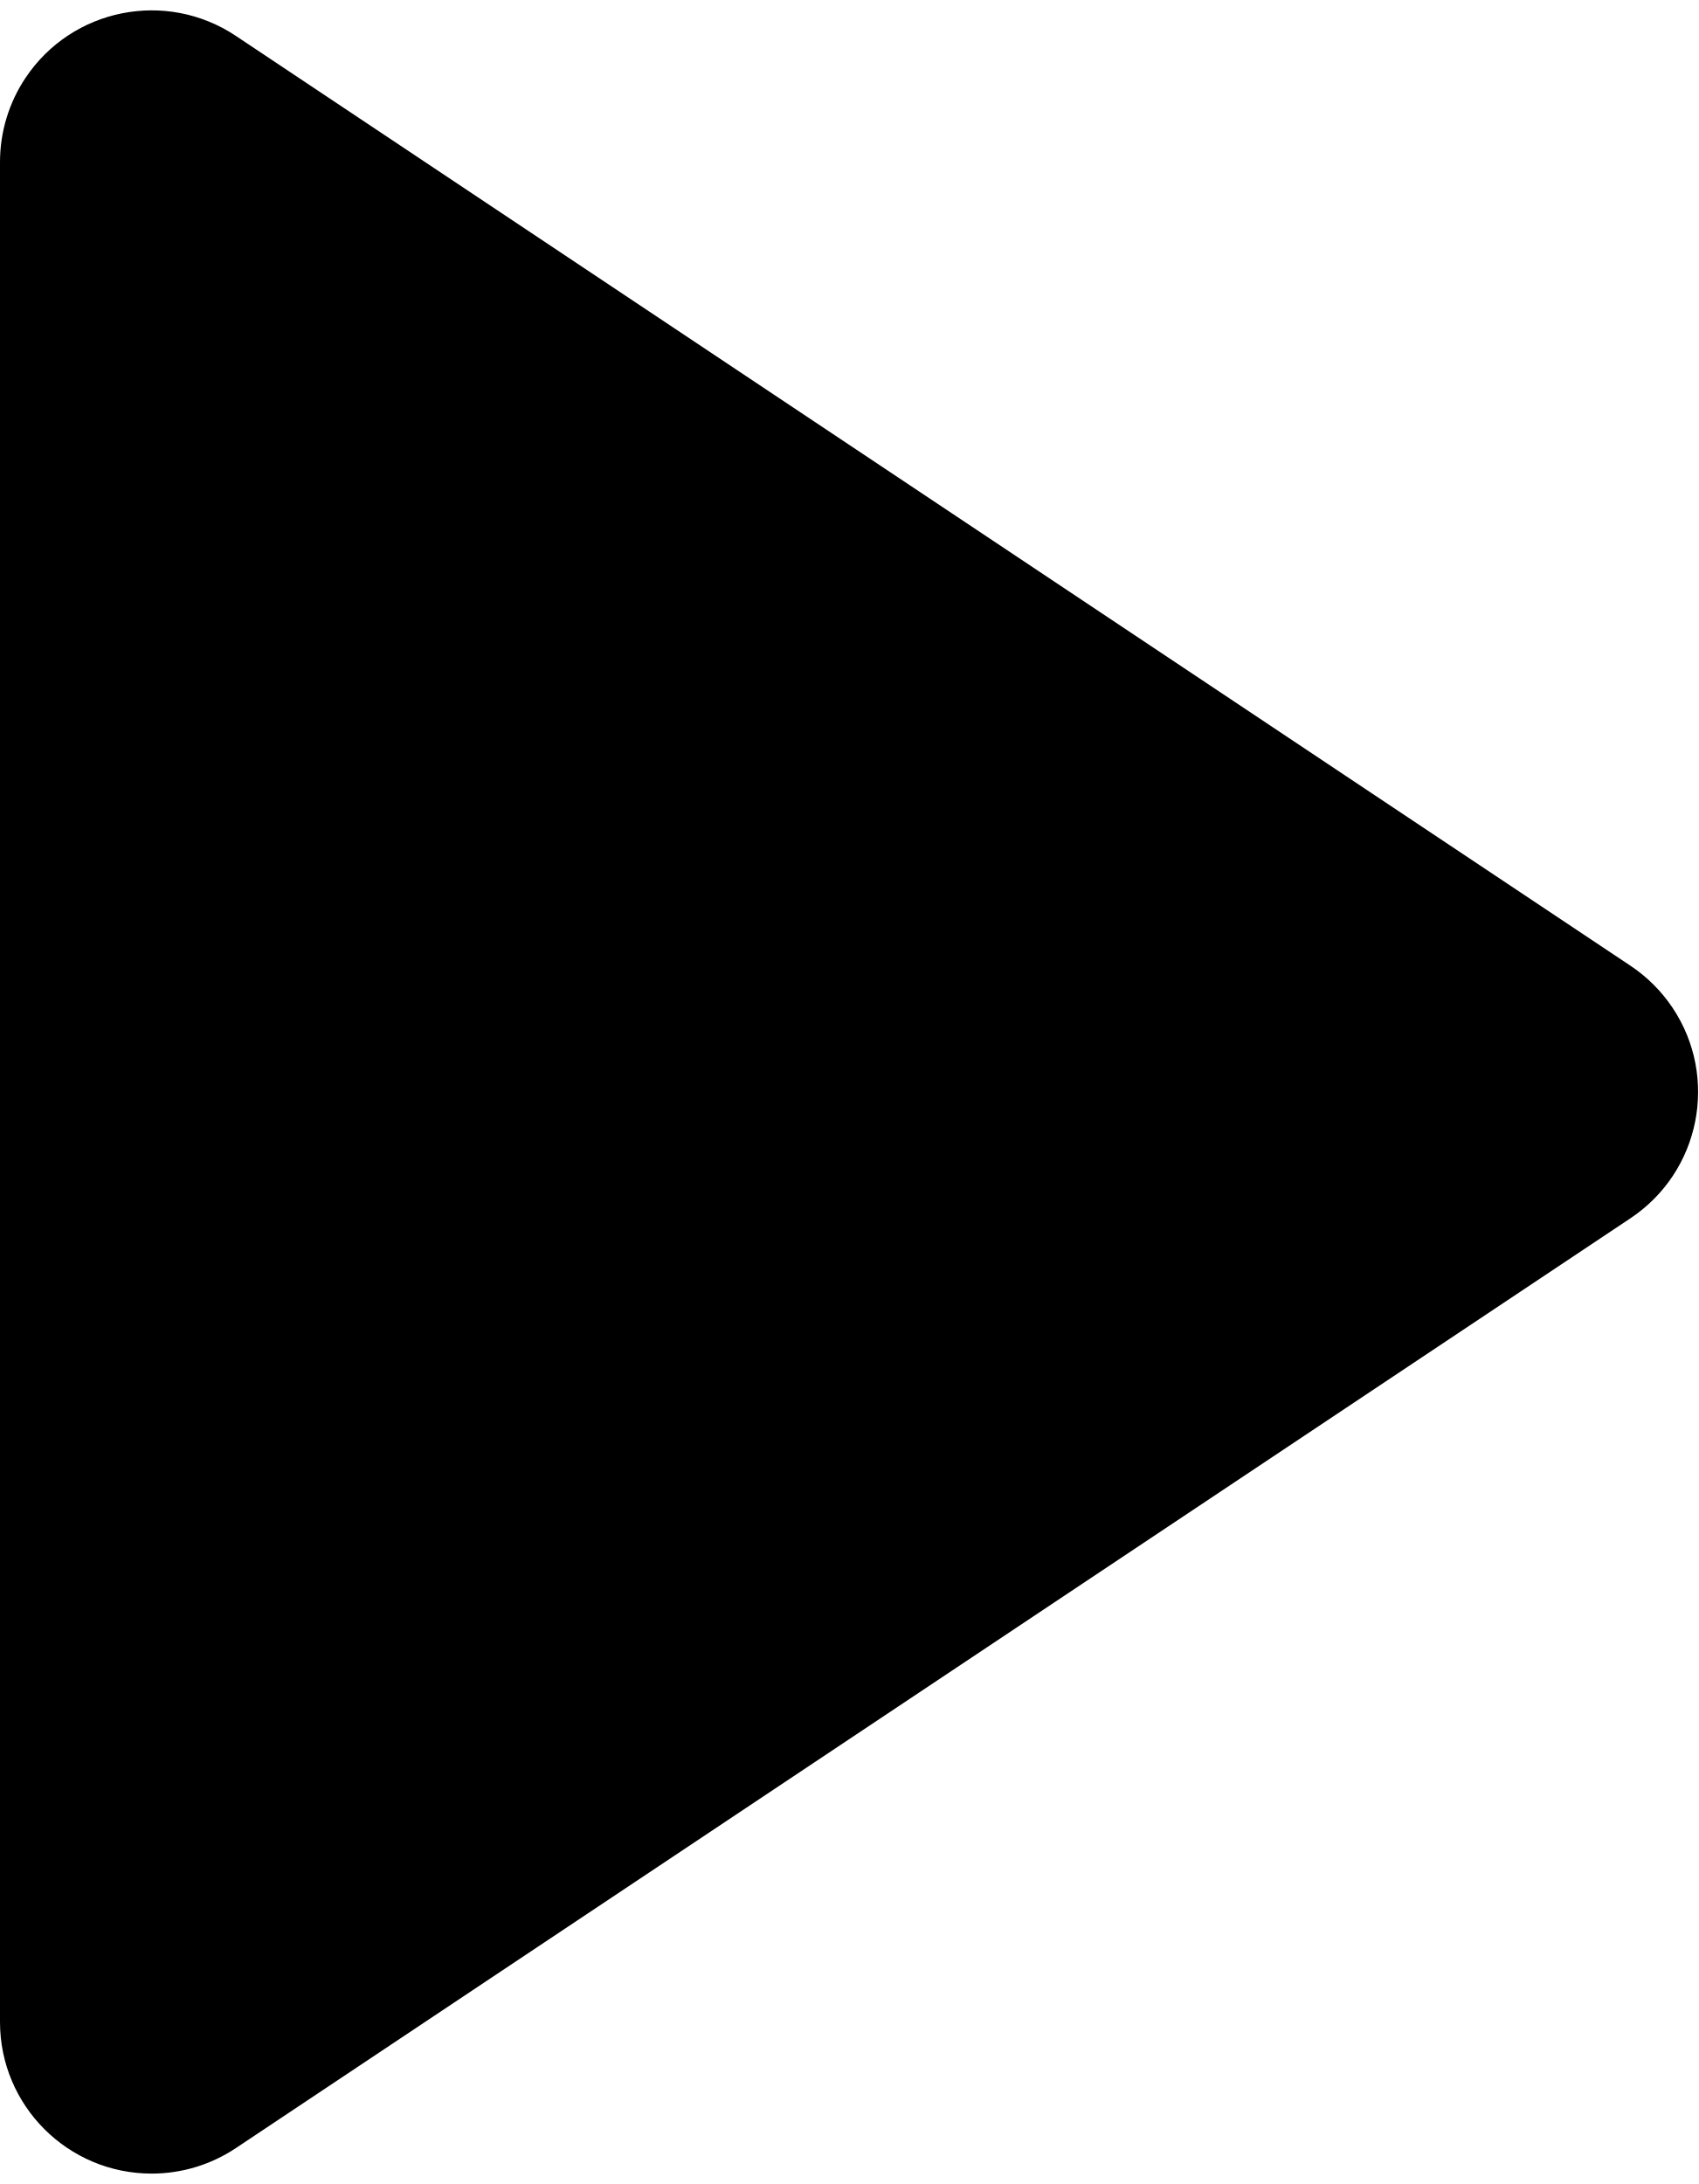
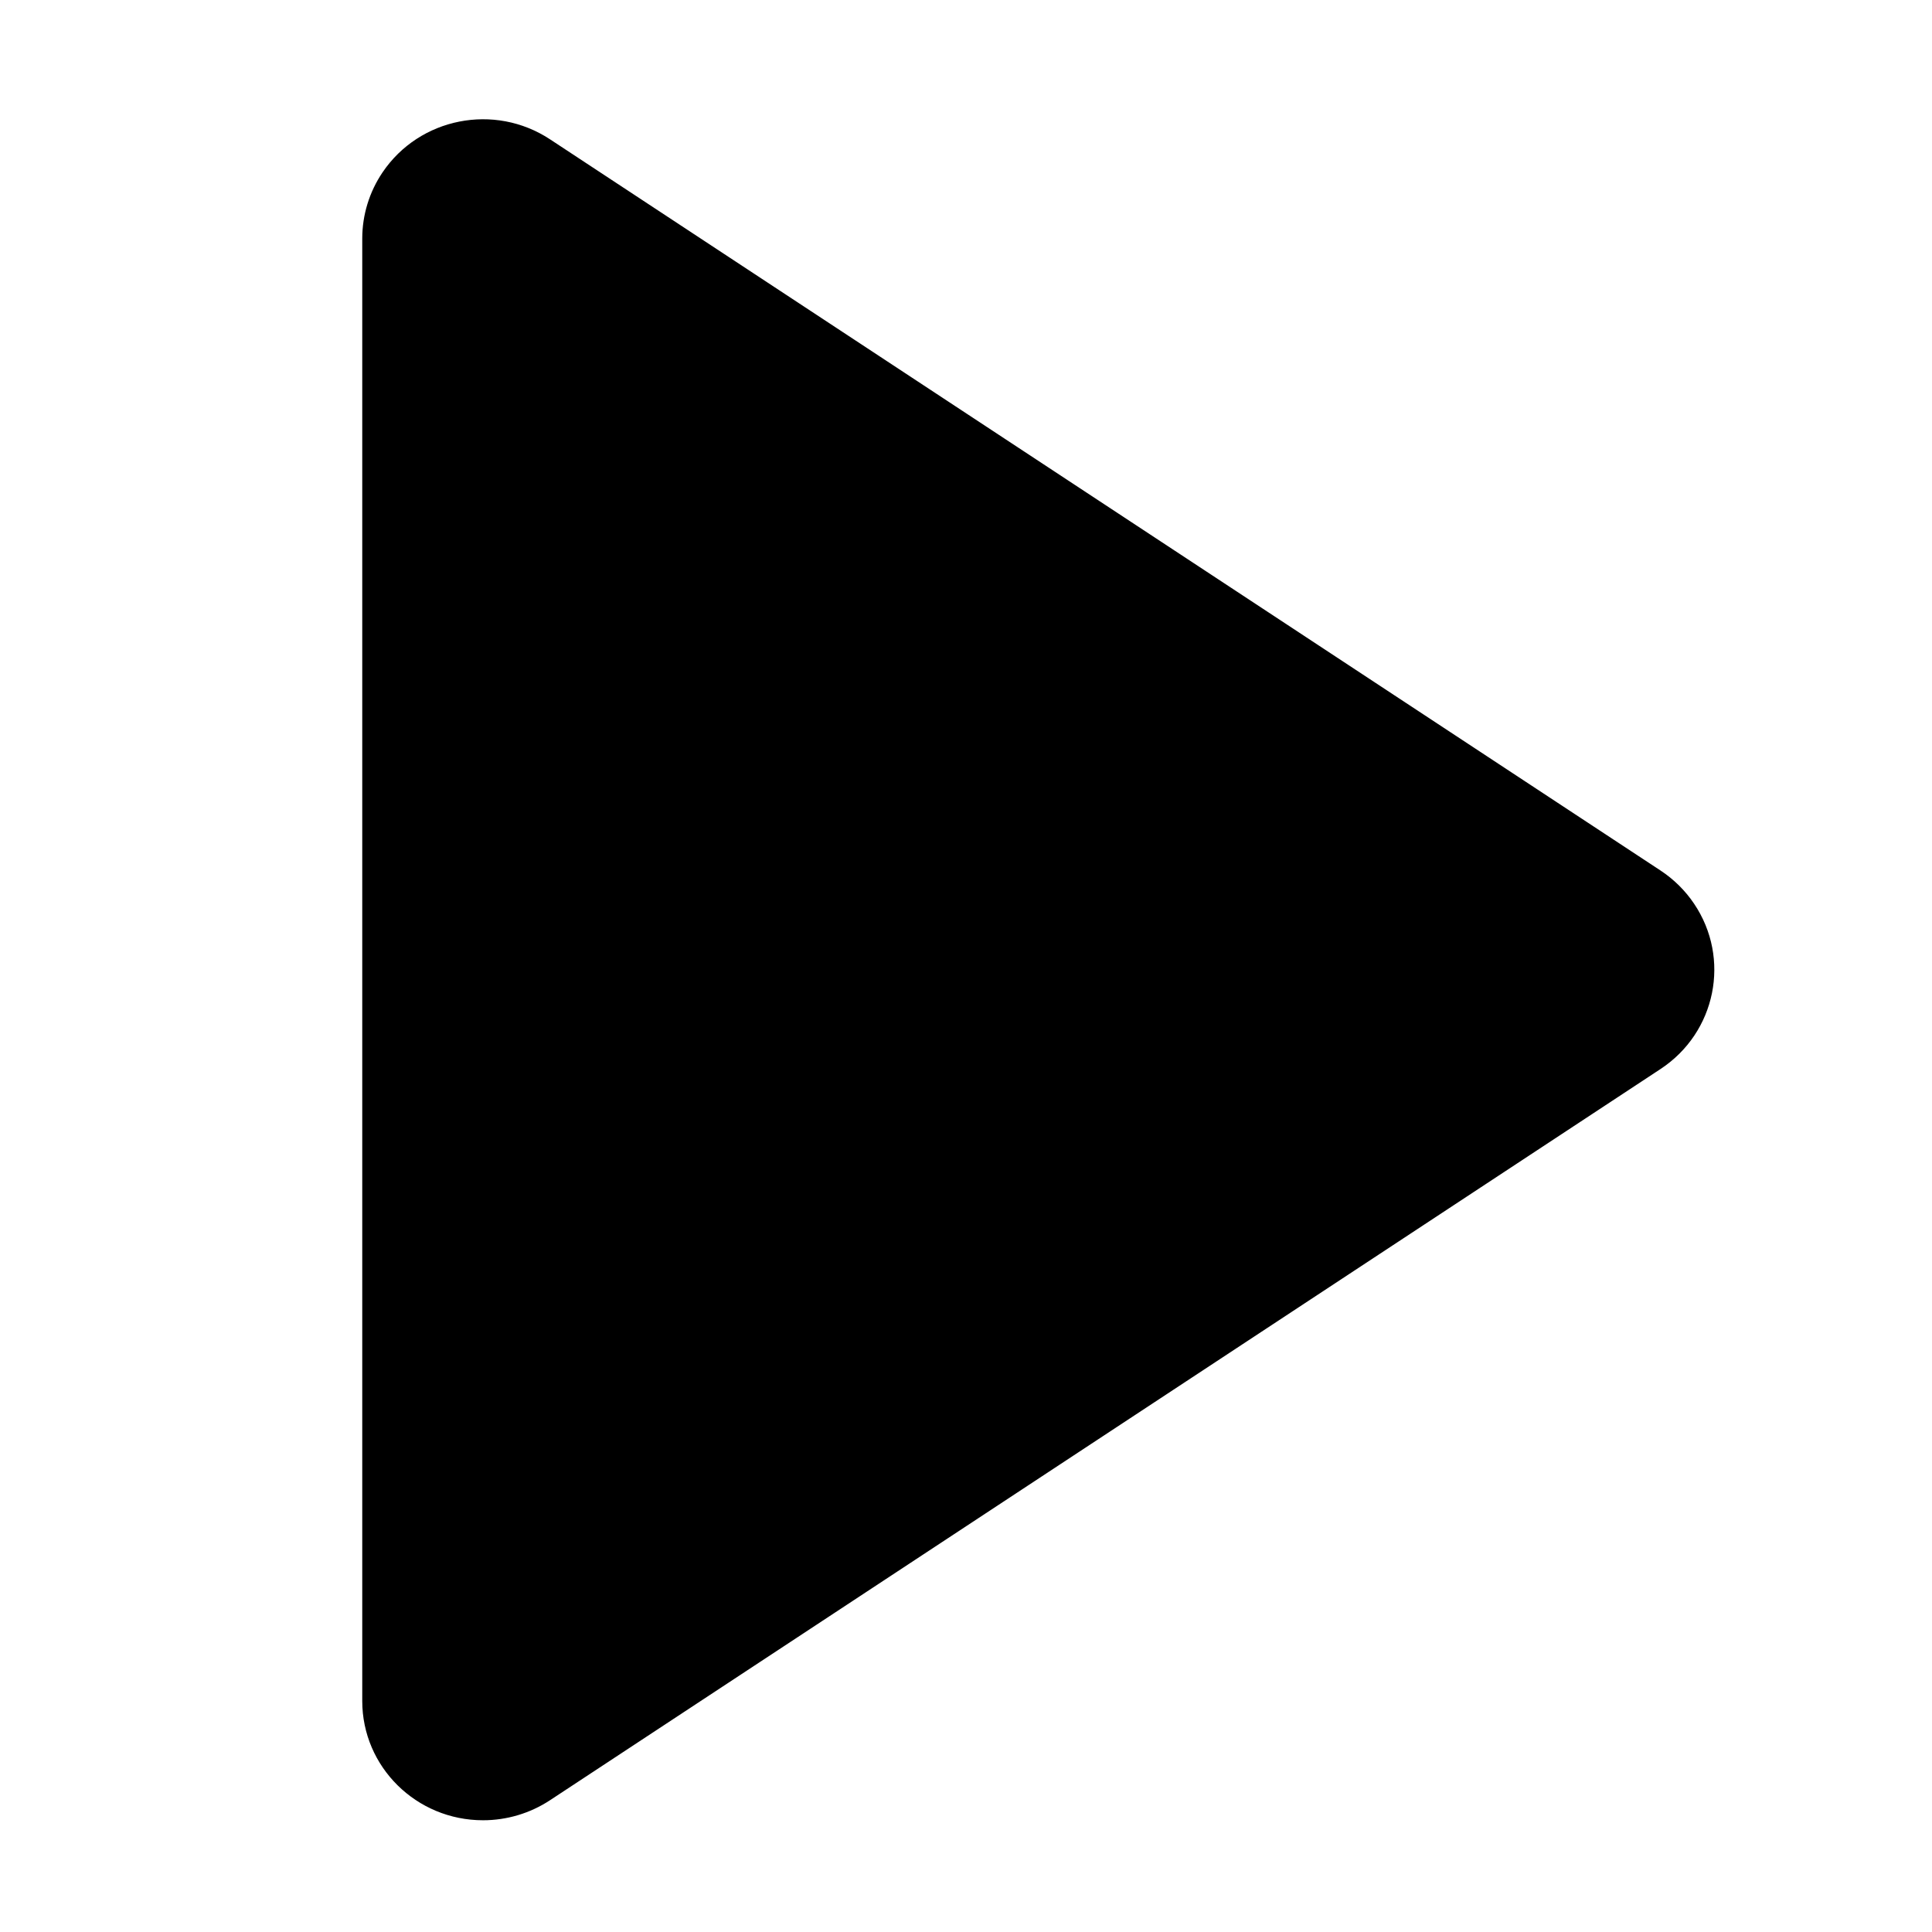
- <svg xmlns="http://www.w3.org/2000/svg" width="56px" height="72px" viewBox="0 0 56 72" version="1.1">
-   <g id="Design" stroke="none" stroke-width="1" fill-rule="evenodd">
-     <g id="01首页-操控台-copy" transform="translate(-280, -474)" fill-rule="nonzero">
-       <path d="M280,479.343 L280,540.657 C280,543.419 282.239,545.657 285,545.657 C285.987,545.657 286.952,545.365 287.774,544.818 L333.76,514.16 C336.057,512.628 336.678,509.524 335.146,507.226 C334.78,506.677 334.309,506.206 333.76,505.84 L287.774,475.182 C285.476,473.651 282.372,474.271 280.84,476.569 C280.292,477.39 280,478.355 280,479.343 Z" id="Path-4" />
+ <svg xmlns="http://www.w3.org/2000/svg" width="80px" height="80px" viewBox="0 0 80 80" version="1.1">
+   <g id="上传视频-80" stroke="none" stroke-width="1" fill-rule="evenodd">
+     <g fill-rule="nonzero">
+       <rect id="Rectangle" fill-opacity="0" x="0" y="0.649" width="80" height="79.012" />
+       <path d="M15,9.877 C15,8.902 15.292,7.949 15.84,7.138 C17.372,4.869 20.476,4.255 22.774,5.768 L68.76,36.047 C69.309,36.409 69.78,36.874 70.146,37.417 C71.678,39.686 71.057,42.752 68.76,44.265 L22.774,74.544 C21.952,75.085 20.987,75.373 20,75.373 C17.239,75.373 15,73.162 15,70.435 L15,9.877 Z" id="Path-4" />
    </g>
  </g>
</svg>
